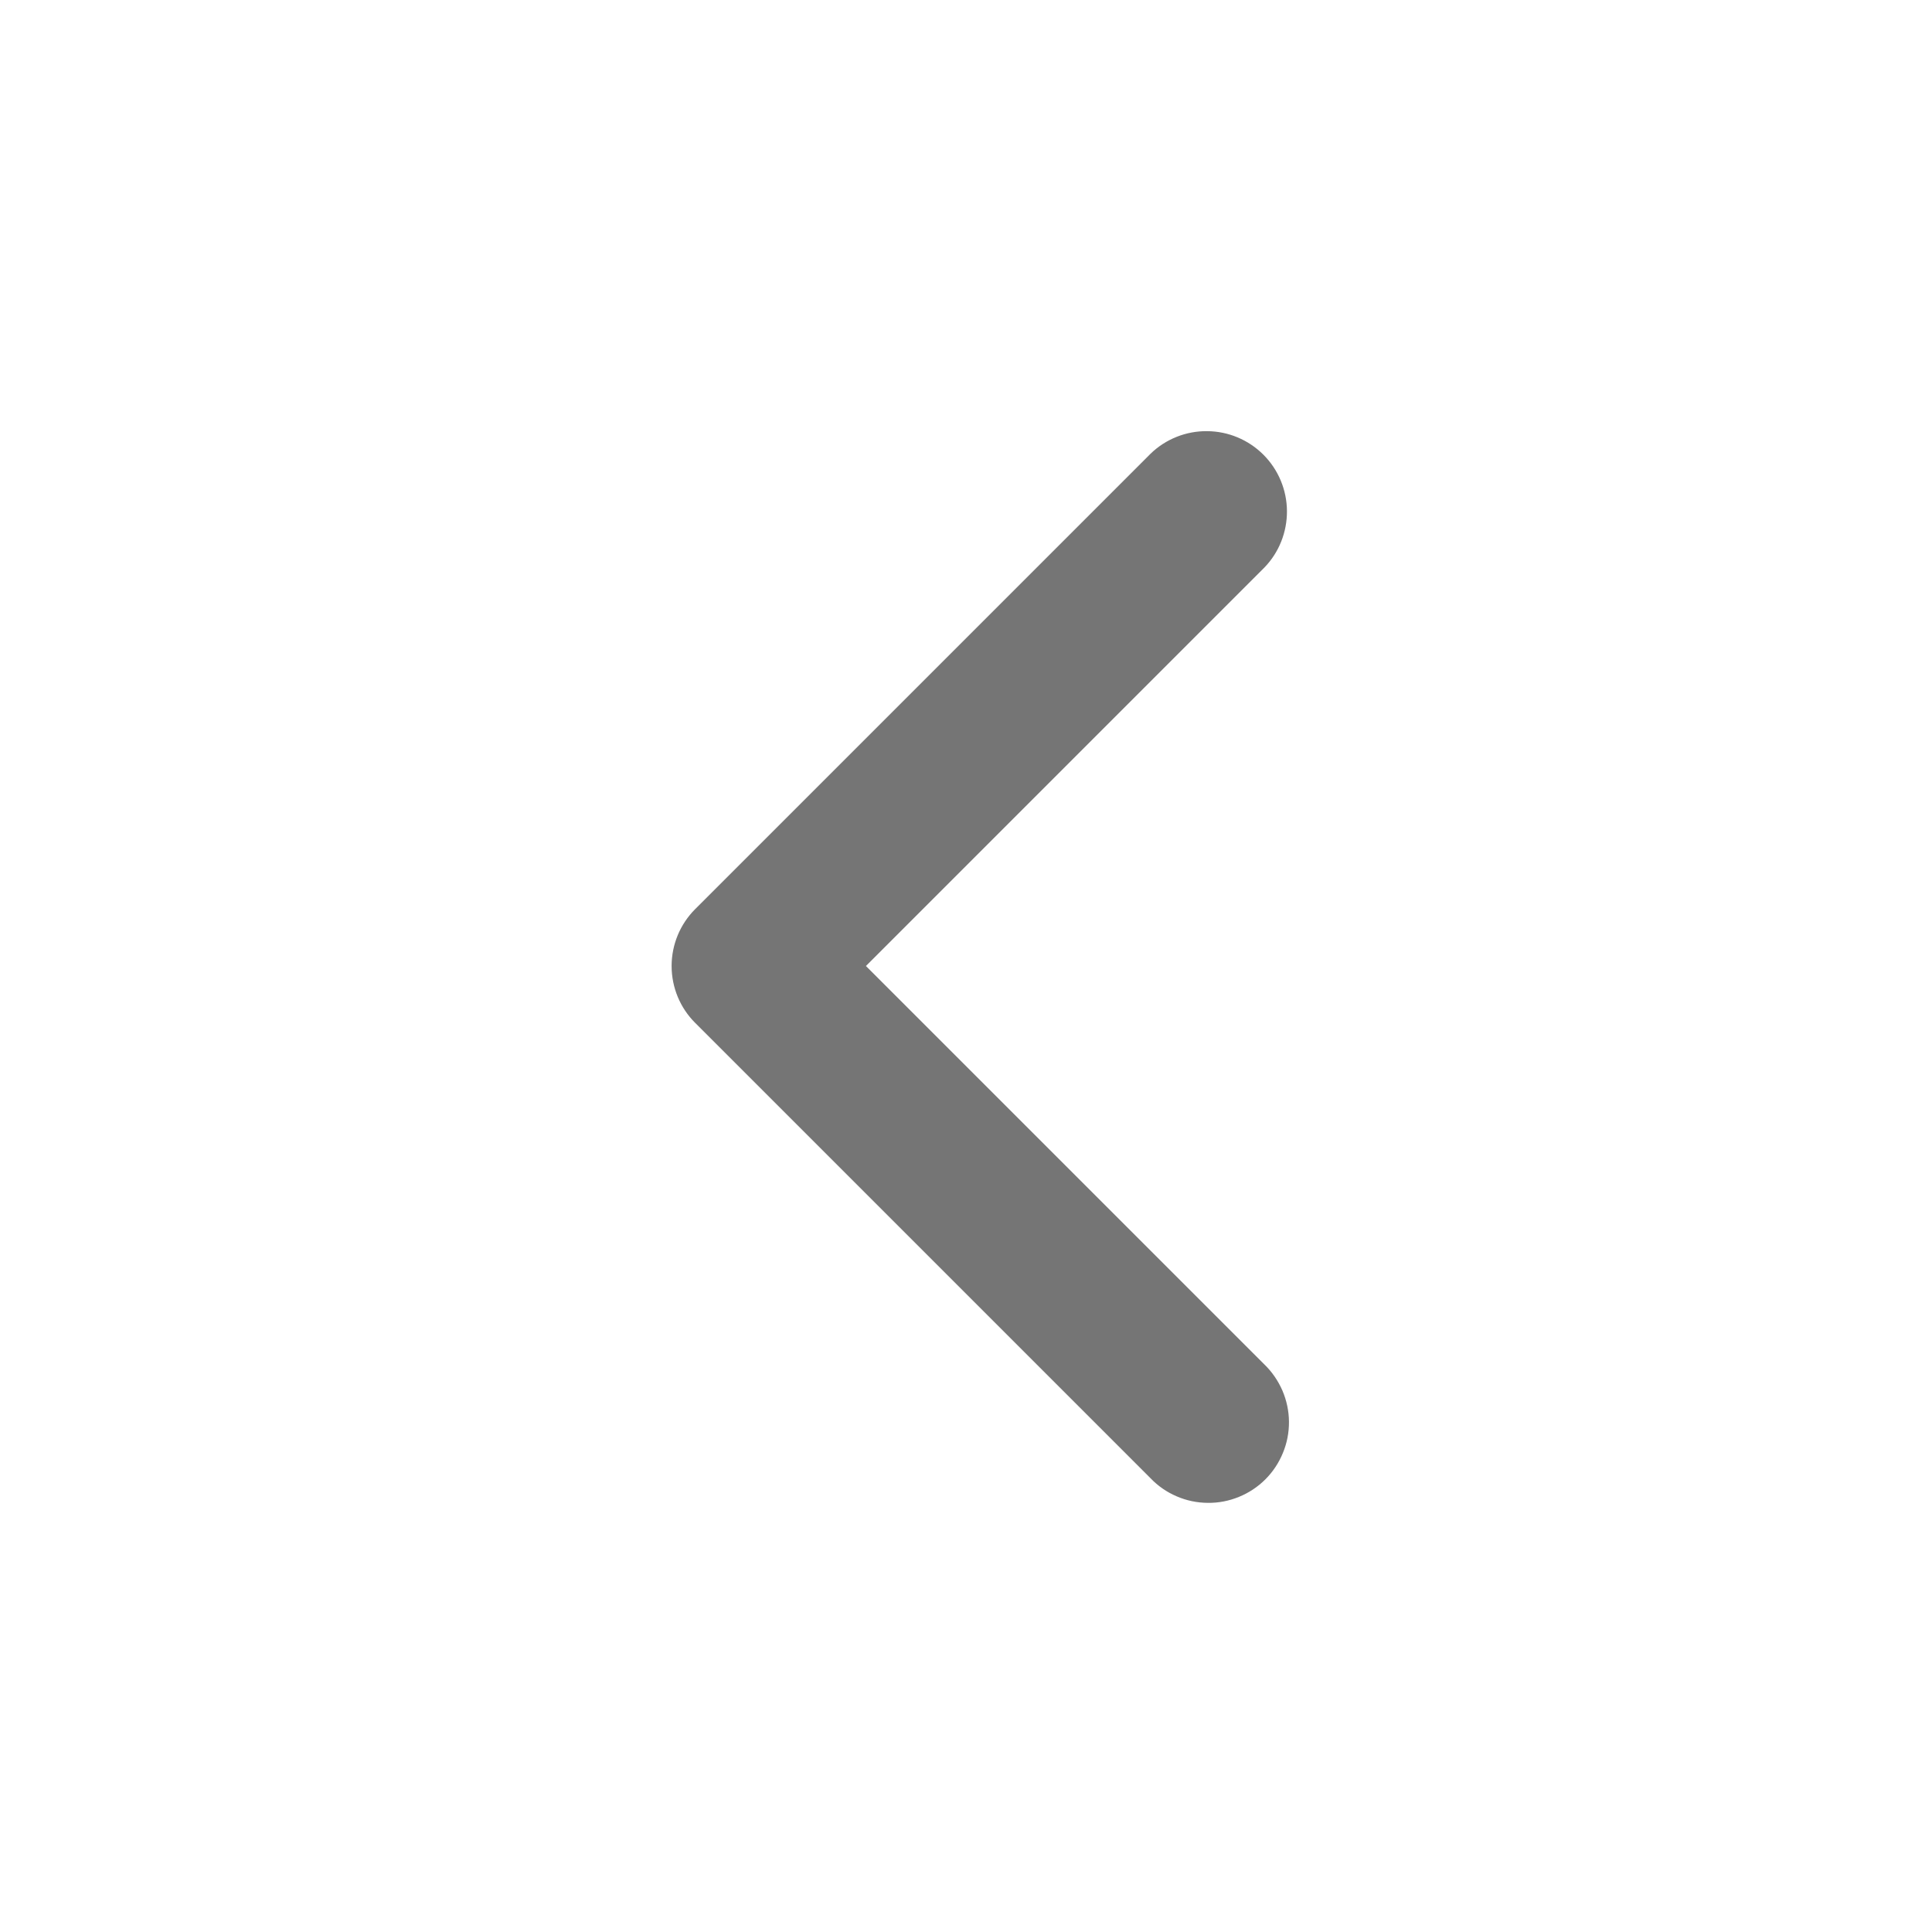
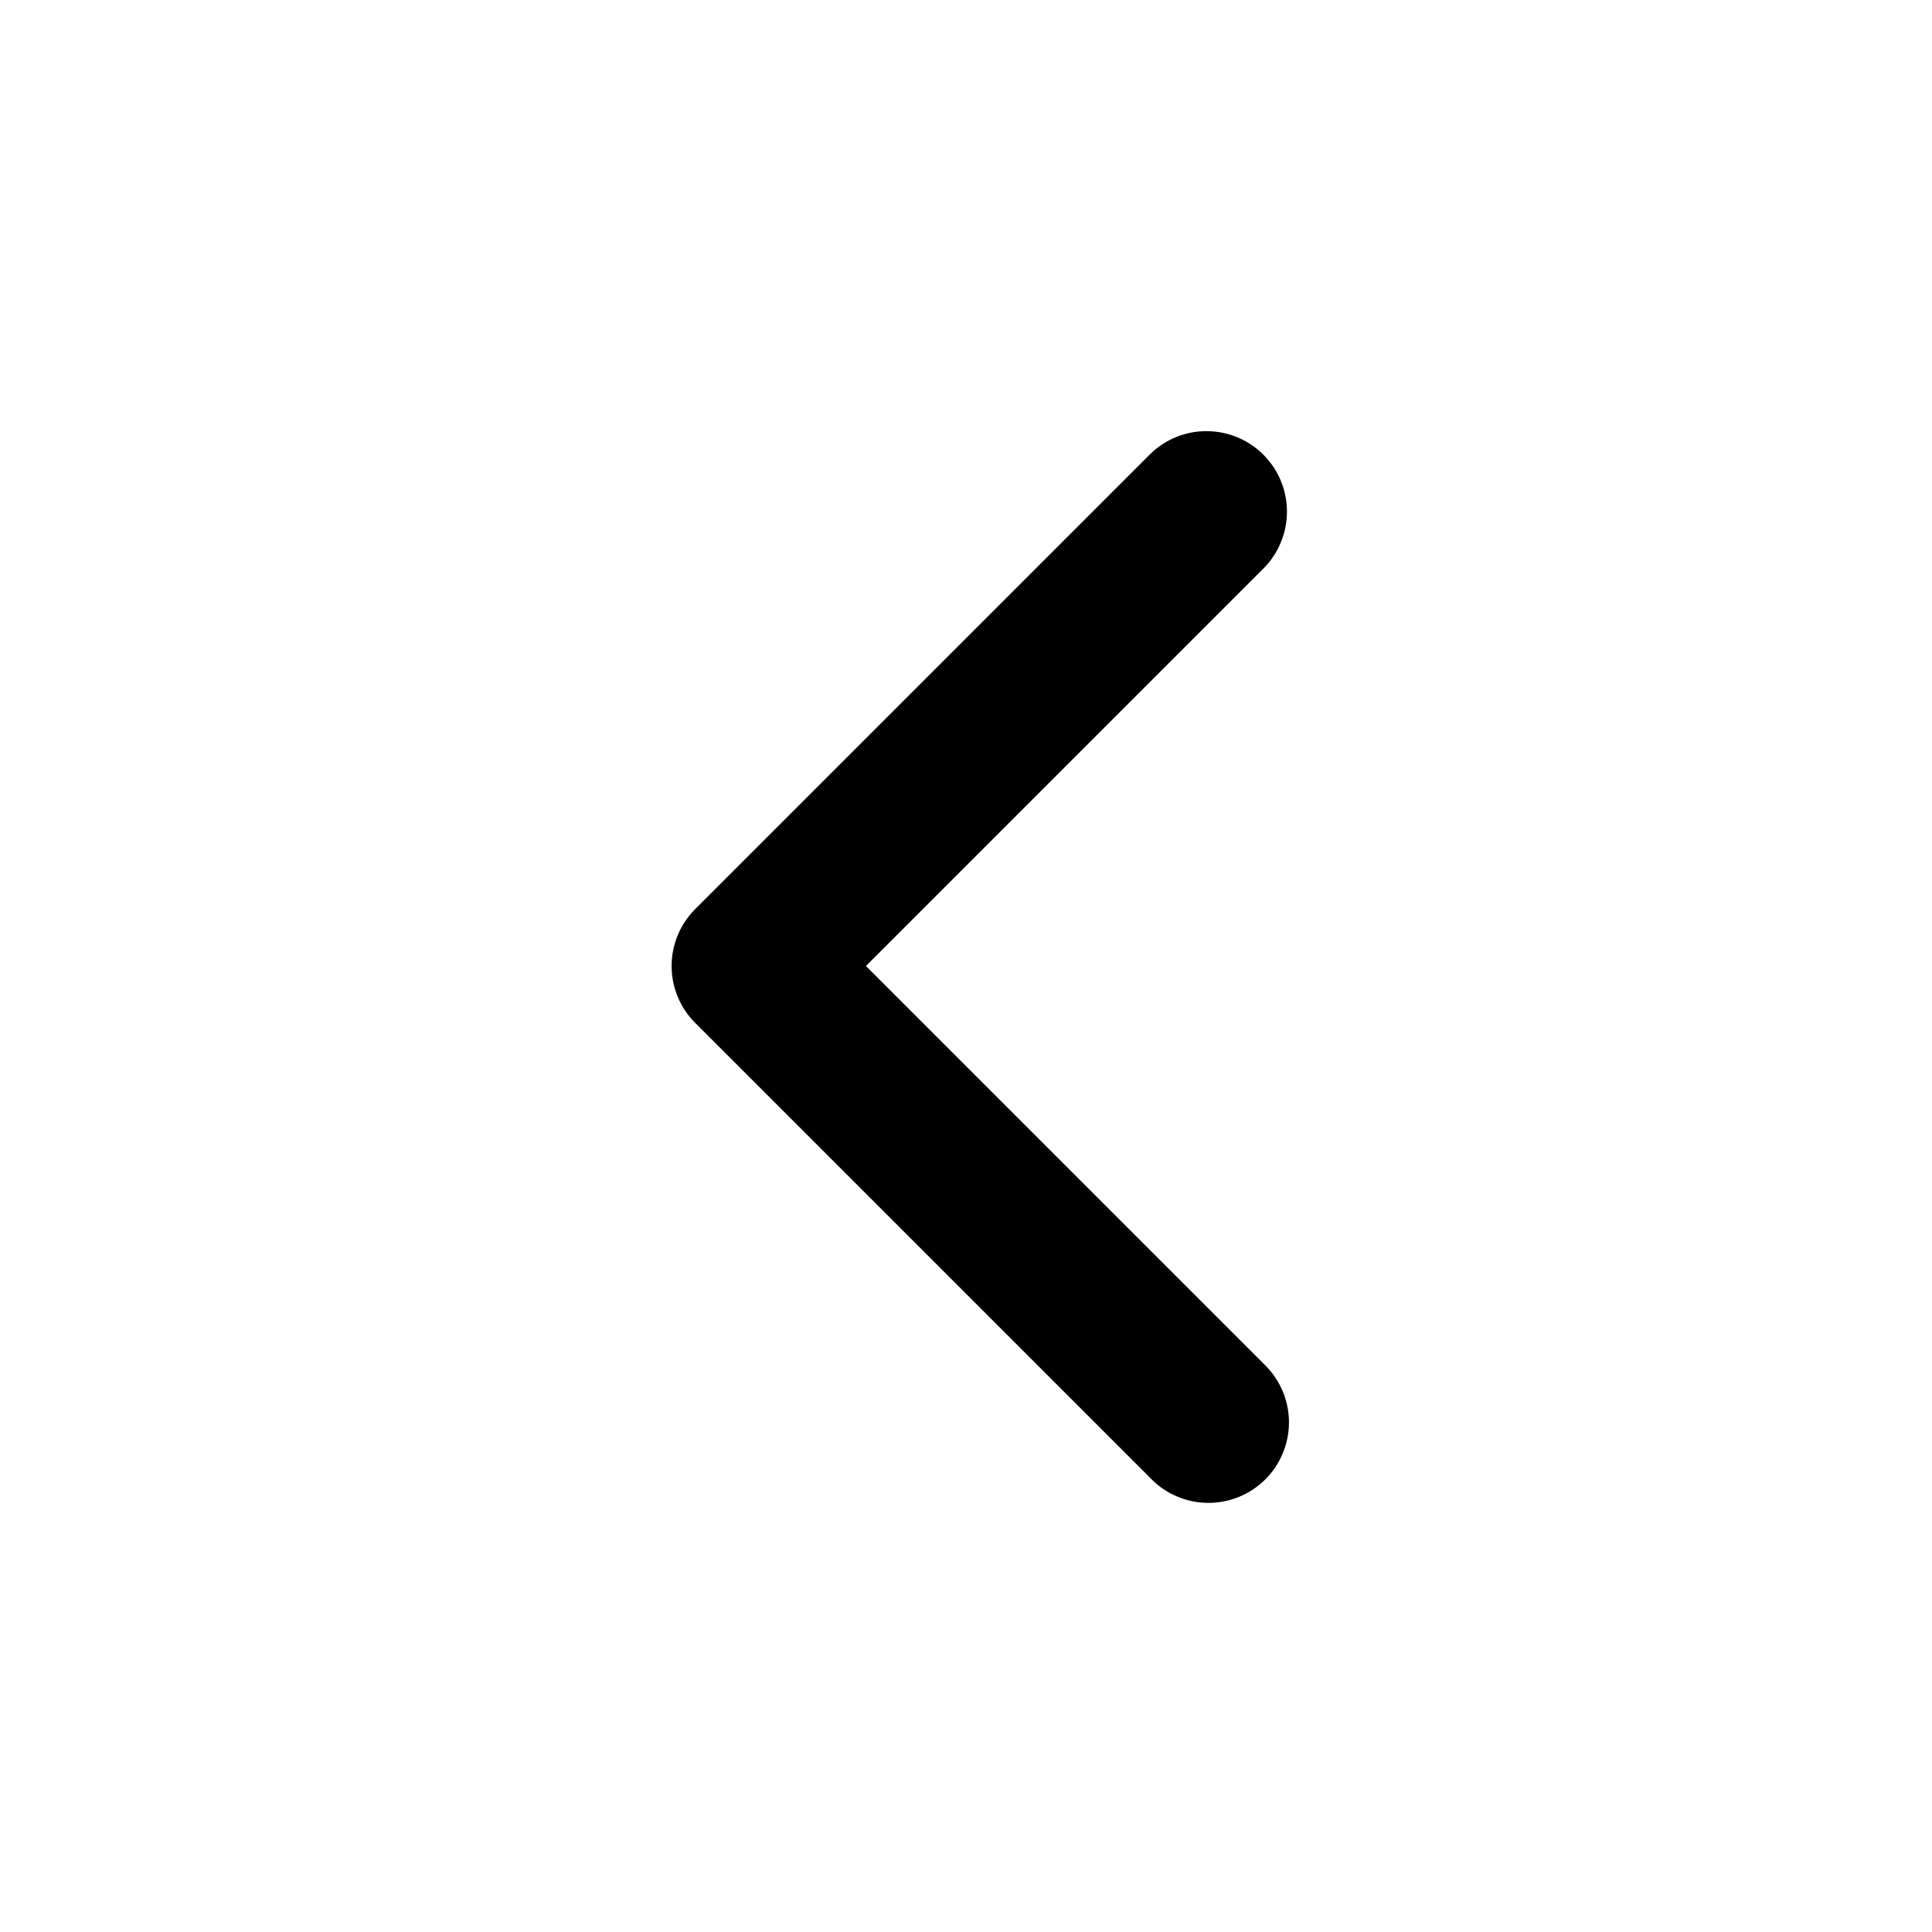
<svg xmlns="http://www.w3.org/2000/svg" width="current" height="current" viewBox="0 0 24 24" fill="currentColor">
-   <path d="M10.757 12L15.707 16.95C15.802 17.042 15.878 17.153 15.931 17.275C15.983 17.397 16.011 17.528 16.012 17.661C16.013 17.794 15.988 17.925 15.937 18.048C15.887 18.171 15.813 18.283 15.719 18.377C15.625 18.471 15.513 18.545 15.39 18.595C15.268 18.645 15.136 18.671 15.003 18.669C14.87 18.668 14.739 18.641 14.617 18.588C14.495 18.536 14.385 18.46 14.293 18.364L8.636 12.707C8.448 12.52 8.343 12.265 8.343 12C8.343 11.735 8.448 11.481 8.636 11.293L14.293 5.636C14.481 5.454 14.734 5.353 14.996 5.356C15.258 5.358 15.509 5.463 15.694 5.648C15.88 5.834 15.985 6.085 15.987 6.347C15.989 6.609 15.889 6.862 15.707 7.05L10.757 12Z" fill="#757575" />
+   <path d="M10.757 12L15.707 16.95C15.802 17.042 15.878 17.153 15.931 17.275C15.983 17.397 16.011 17.528 16.012 17.661C16.013 17.794 15.988 17.925 15.937 18.048C15.887 18.171 15.813 18.283 15.719 18.377C15.625 18.471 15.513 18.545 15.39 18.595C15.268 18.645 15.136 18.671 15.003 18.669C14.87 18.668 14.739 18.641 14.617 18.588C14.495 18.536 14.385 18.46 14.293 18.364L8.636 12.707C8.448 12.52 8.343 12.265 8.343 12C8.343 11.735 8.448 11.481 8.636 11.293L14.293 5.636C14.481 5.454 14.734 5.353 14.996 5.356C15.258 5.358 15.509 5.463 15.694 5.648C15.88 5.834 15.985 6.085 15.987 6.347C15.989 6.609 15.889 6.862 15.707 7.05L10.757 12Z" fill="currentColor" />
</svg>
